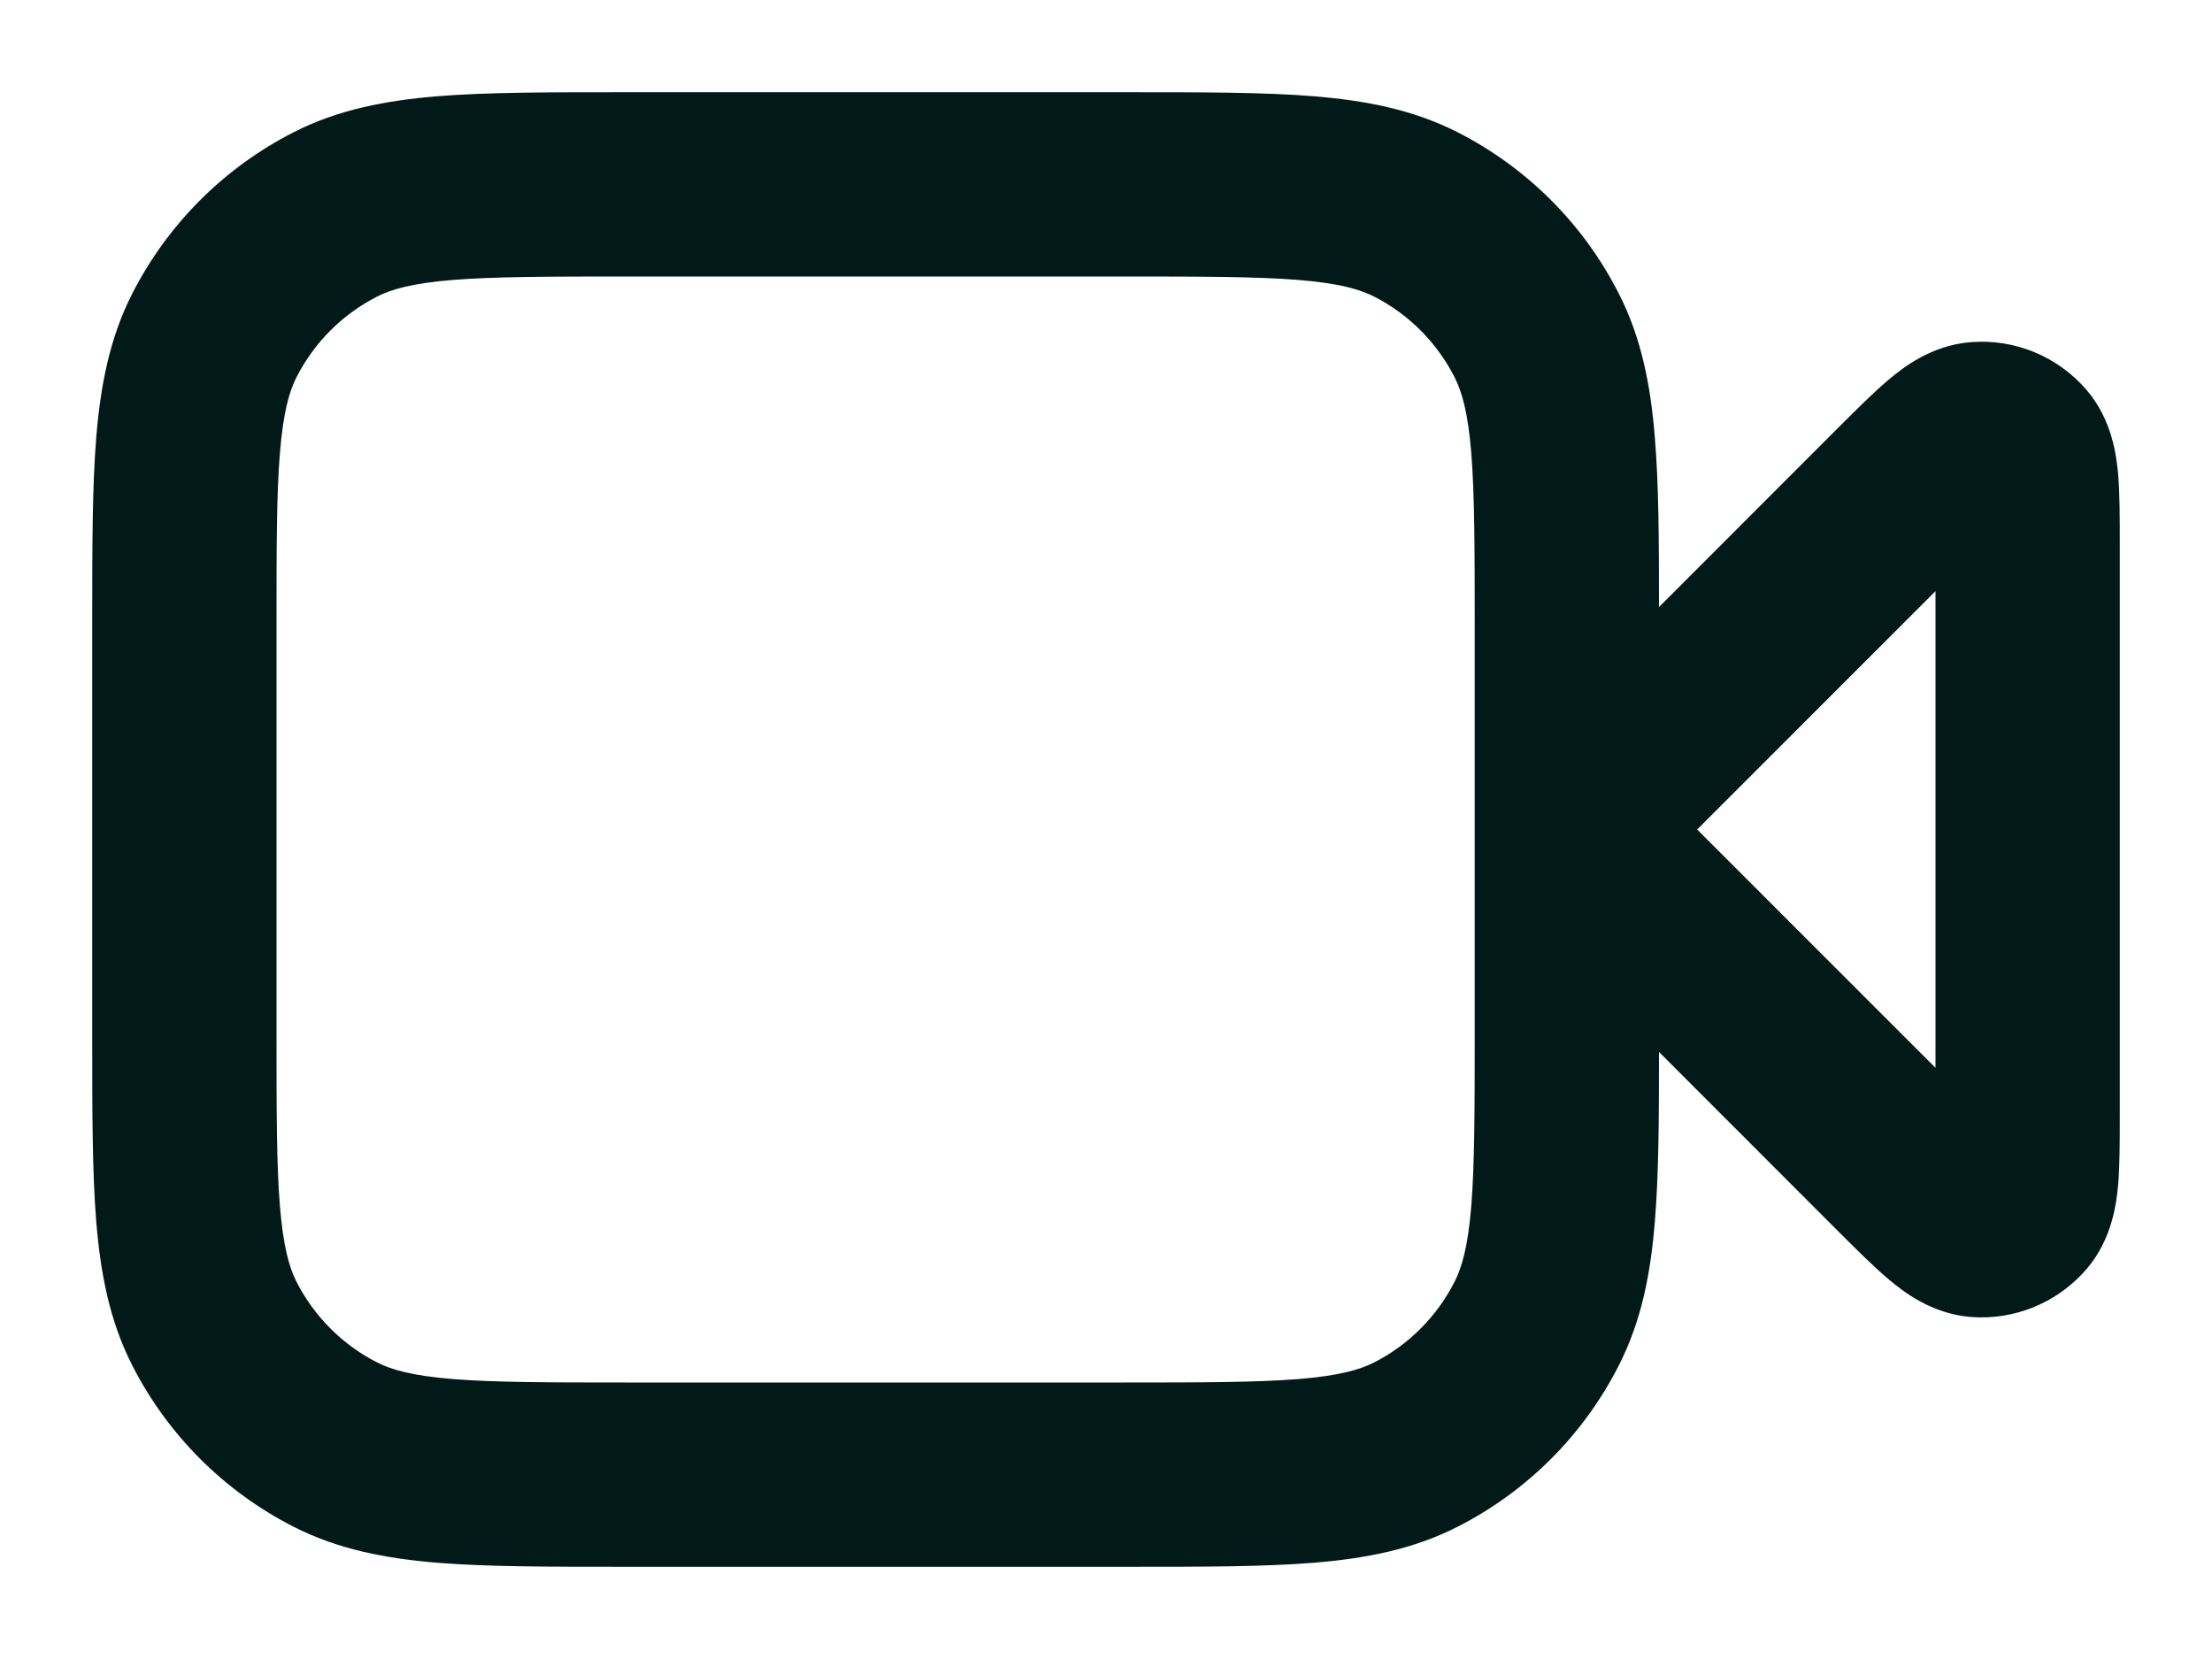
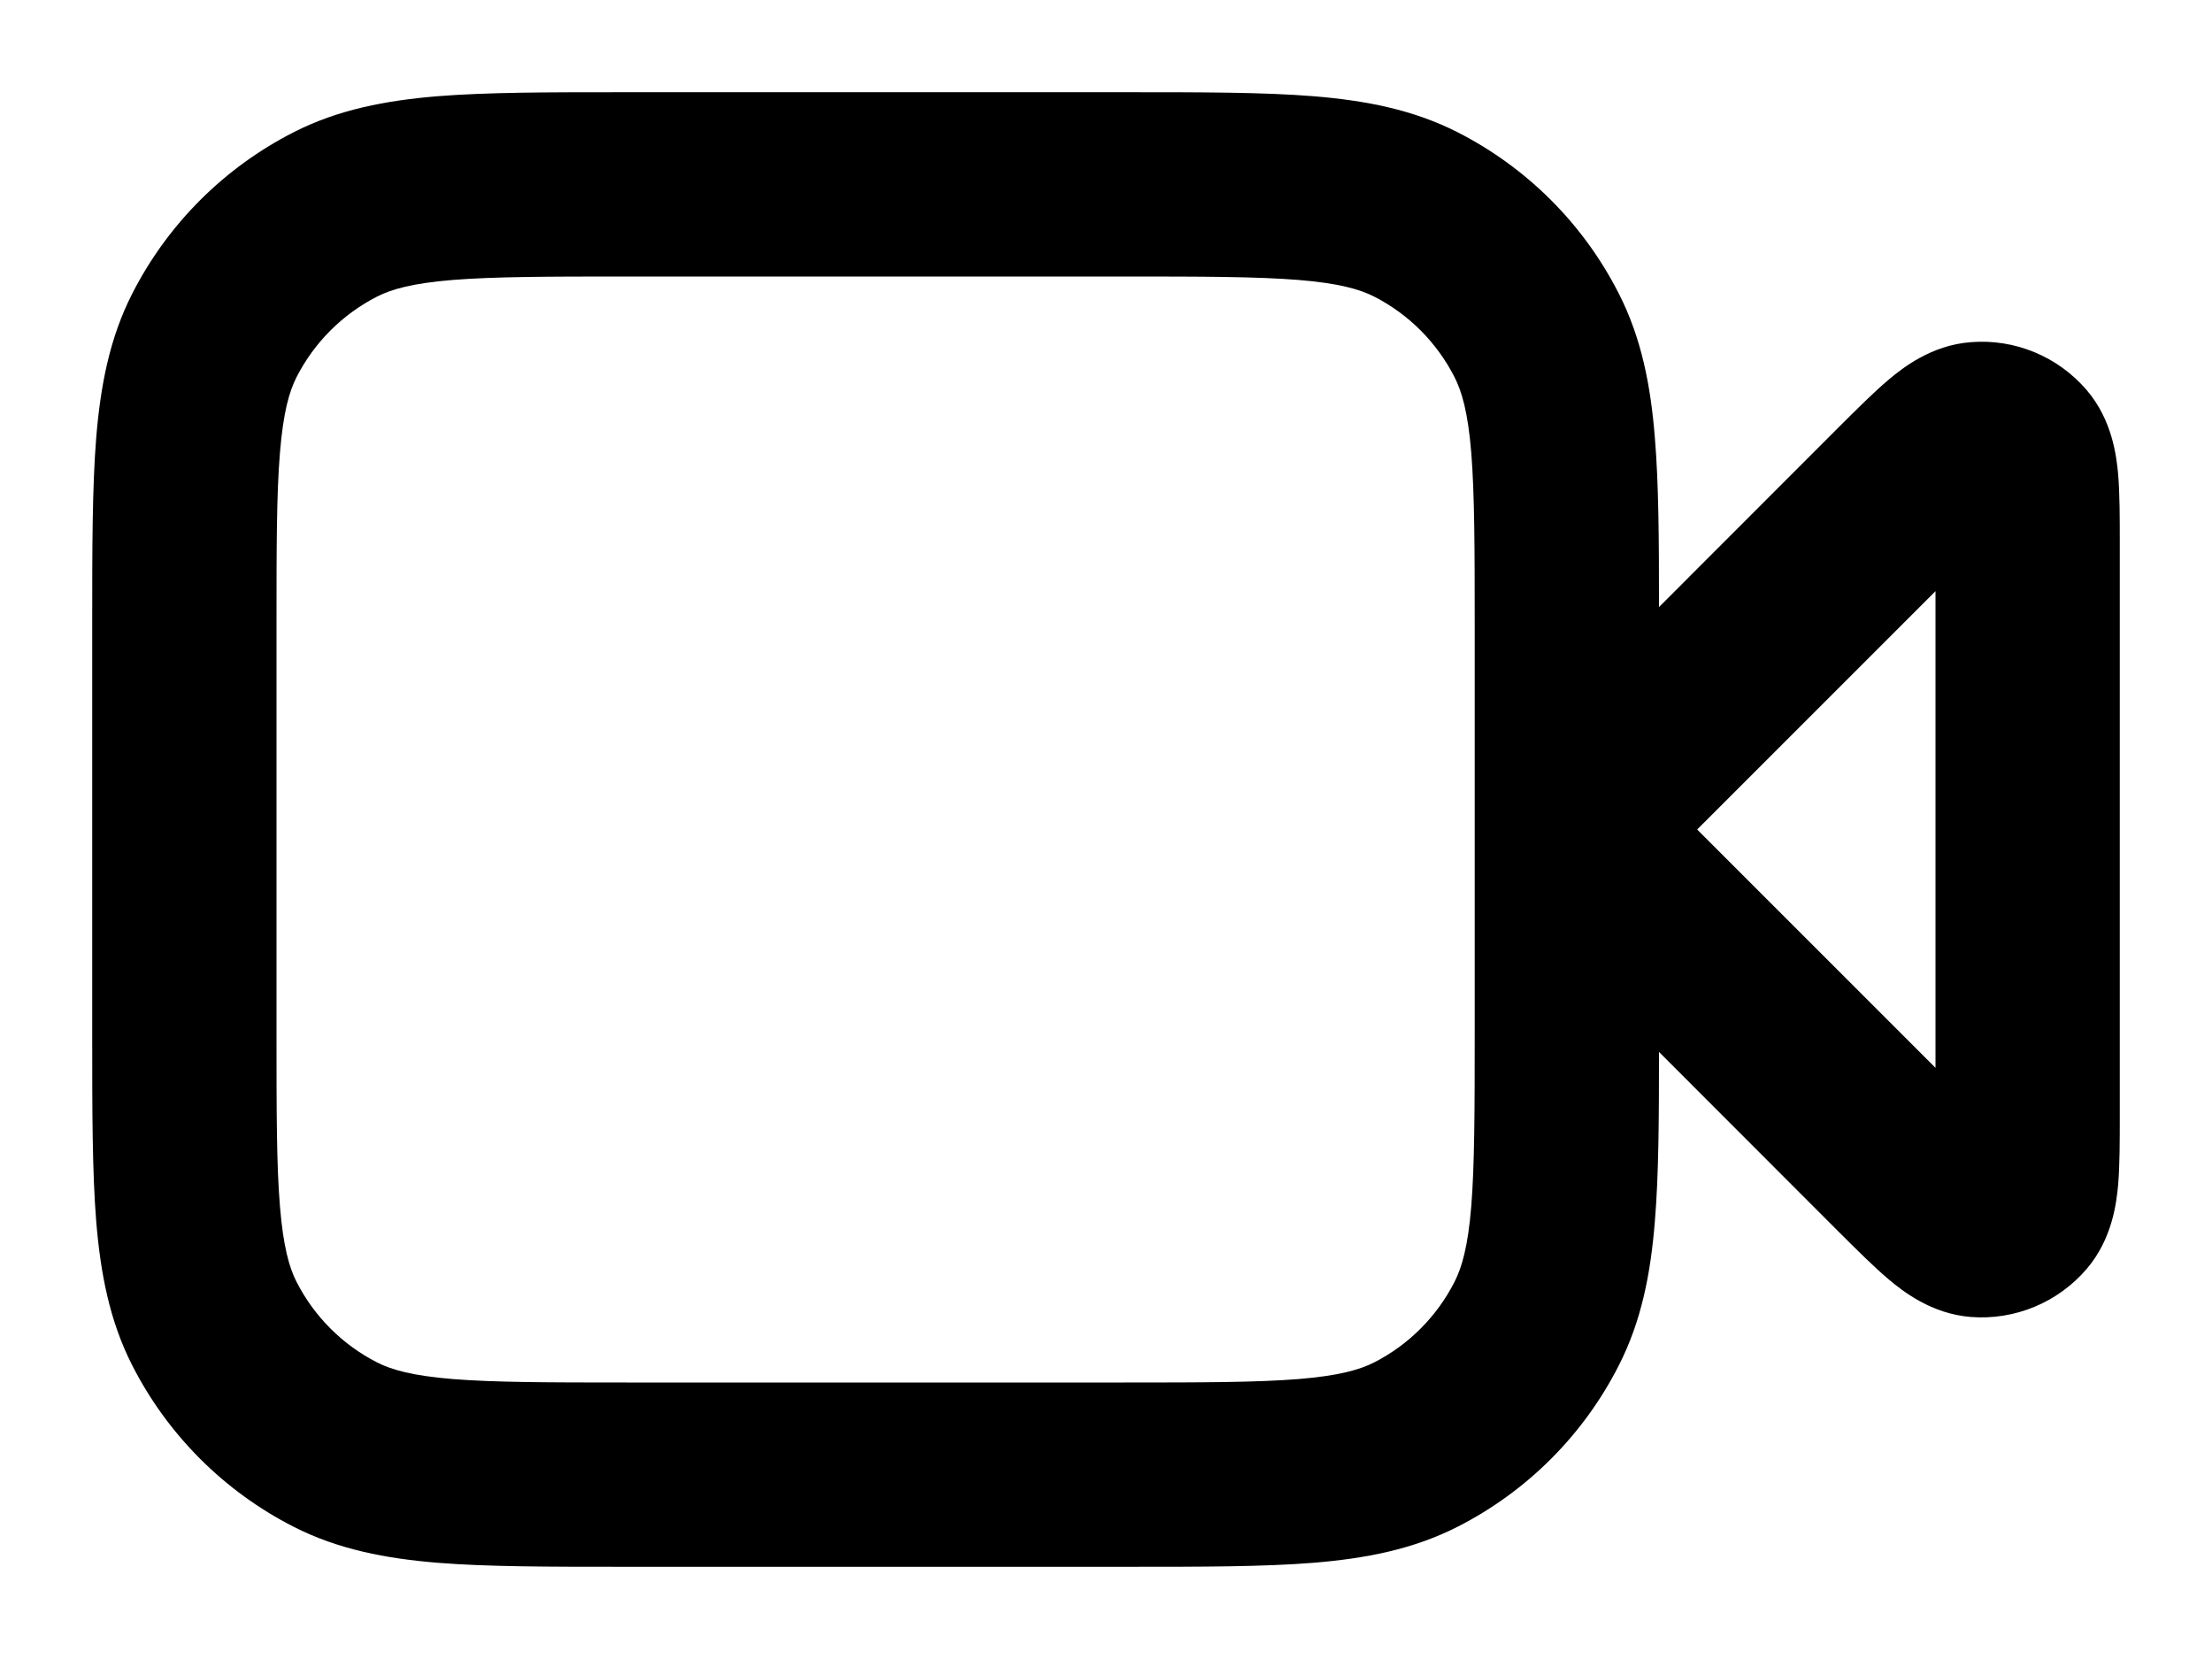
<svg xmlns="http://www.w3.org/2000/svg" width="100%" height="100%" viewBox="0 0 16 12" fill="none">
-   <path fill-rule="evenodd" clip-rule="evenodd" d="M4.506 0.667H8.161C8.697 0.667 9.14 0.667 9.501 0.696C9.876 0.727 10.22 0.792 10.544 0.957C11.046 1.213 11.454 1.621 11.709 2.123C11.874 2.446 11.94 2.791 11.97 3.165C11.998 3.5 12 3.905 12 4.391L13.302 3.088C13.43 2.961 13.555 2.835 13.665 2.743C13.763 2.661 13.969 2.497 14.255 2.475C14.574 2.449 14.886 2.579 15.094 2.822C15.28 3.04 15.309 3.302 15.321 3.429C15.333 3.572 15.333 3.749 15.333 3.929V8.071C15.333 8.251 15.333 8.428 15.321 8.571C15.309 8.698 15.28 8.96 15.094 9.178C14.886 9.421 14.574 9.551 14.255 9.526C13.969 9.503 13.763 9.339 13.665 9.257C13.555 9.165 13.43 9.039 13.302 8.912L12 7.609C12 8.095 11.998 8.5 11.97 8.835C11.94 9.209 11.874 9.554 11.709 9.877C11.454 10.379 11.046 10.787 10.544 11.043C10.22 11.208 9.876 11.273 9.501 11.304C9.14 11.333 8.697 11.333 8.161 11.333H4.506C3.969 11.333 3.526 11.333 3.165 11.304C2.791 11.273 2.446 11.208 2.123 11.043C1.621 10.787 1.213 10.379 0.957 9.877C0.792 9.554 0.727 9.209 0.696 8.835C0.667 8.474 0.667 8.031 0.667 7.494V4.506C0.667 3.969 0.667 3.526 0.696 3.165C0.727 2.791 0.792 2.446 0.957 2.123C1.213 1.621 1.621 1.213 2.123 0.957C2.446 0.792 2.791 0.727 3.165 0.696C3.526 0.667 3.969 0.667 4.506 0.667ZM10.667 4.533C10.667 3.962 10.666 3.574 10.642 3.274C10.618 2.982 10.574 2.832 10.521 2.728C10.393 2.477 10.19 2.273 9.939 2.145C9.834 2.092 9.685 2.049 9.393 2.025C9.093 2.001 8.704 2 8.133 2H4.533C3.962 2 3.574 2.001 3.274 2.025C2.982 2.049 2.832 2.092 2.728 2.145C2.477 2.273 2.273 2.477 2.145 2.728C2.092 2.832 2.049 2.982 2.025 3.274C2 3.574 2 3.962 2 4.533V7.467C2 8.038 2 8.426 2.025 8.726C2.049 9.018 2.092 9.168 2.145 9.272C2.273 9.523 2.477 9.727 2.728 9.855C2.832 9.908 2.982 9.951 3.274 9.975C3.574 9.999 3.962 10 4.533 10H8.133C8.704 10 9.093 9.999 9.393 9.975C9.685 9.951 9.834 9.908 9.939 9.855C10.19 9.727 10.393 9.523 10.521 9.272C10.574 9.168 10.618 9.018 10.642 8.726C10.666 8.426 10.667 8.038 10.667 7.467V4.533ZM12.276 6L14 7.724V4.276L12.276 6Z" fill="#011A18" />
+   <path fill-rule="evenodd" clip-rule="evenodd" d="M4.506 0.667H8.161C8.697 0.667 9.14 0.667 9.501 0.696C9.876 0.727 10.22 0.792 10.544 0.957C11.046 1.213 11.454 1.621 11.709 2.123C11.874 2.446 11.94 2.791 11.97 3.165C11.998 3.5 12 3.905 12 4.391L13.302 3.088C13.43 2.961 13.555 2.835 13.665 2.743C13.763 2.661 13.969 2.497 14.255 2.475C14.574 2.449 14.886 2.579 15.094 2.822C15.28 3.04 15.309 3.302 15.321 3.429C15.333 3.572 15.333 3.749 15.333 3.929V8.071C15.333 8.251 15.333 8.428 15.321 8.571C15.309 8.698 15.28 8.96 15.094 9.178C14.886 9.421 14.574 9.551 14.255 9.526C13.969 9.503 13.763 9.339 13.665 9.257C13.555 9.165 13.43 9.039 13.302 8.912L12 7.609C12 8.095 11.998 8.5 11.97 8.835C11.94 9.209 11.874 9.554 11.709 9.877C11.454 10.379 11.046 10.787 10.544 11.043C10.22 11.208 9.876 11.273 9.501 11.304C9.14 11.333 8.697 11.333 8.161 11.333H4.506C3.969 11.333 3.526 11.333 3.165 11.304C2.791 11.273 2.446 11.208 2.123 11.043C1.621 10.787 1.213 10.379 0.957 9.877C0.792 9.554 0.727 9.209 0.696 8.835C0.667 8.474 0.667 8.031 0.667 7.494V4.506C0.667 3.969 0.667 3.526 0.696 3.165C0.727 2.791 0.792 2.446 0.957 2.123C1.213 1.621 1.621 1.213 2.123 0.957C2.446 0.792 2.791 0.727 3.165 0.696C3.526 0.667 3.969 0.667 4.506 0.667ZM10.667 4.533C10.667 3.962 10.666 3.574 10.642 3.274C10.618 2.982 10.574 2.832 10.521 2.728C10.393 2.477 10.19 2.273 9.939 2.145C9.834 2.092 9.685 2.049 9.393 2.025C9.093 2.001 8.704 2 8.133 2H4.533C3.962 2 3.574 2.001 3.274 2.025C2.982 2.049 2.832 2.092 2.728 2.145C2.477 2.273 2.273 2.477 2.145 2.728C2.092 2.832 2.049 2.982 2.025 3.274C2 3.574 2 3.962 2 4.533V7.467C2 8.038 2 8.426 2.025 8.726C2.049 9.018 2.092 9.168 2.145 9.272C2.273 9.523 2.477 9.727 2.728 9.855C2.832 9.908 2.982 9.951 3.274 9.975C3.574 9.999 3.962 10 4.533 10H8.133C8.704 10 9.093 9.999 9.393 9.975C9.685 9.951 9.834 9.908 9.939 9.855C10.19 9.727 10.393 9.523 10.521 9.272C10.574 9.168 10.618 9.018 10.642 8.726C10.666 8.426 10.667 8.038 10.667 7.467V4.533ZM12.276 6L14 7.724V4.276L12.276 6Z" fill="currentColor" />
</svg>
